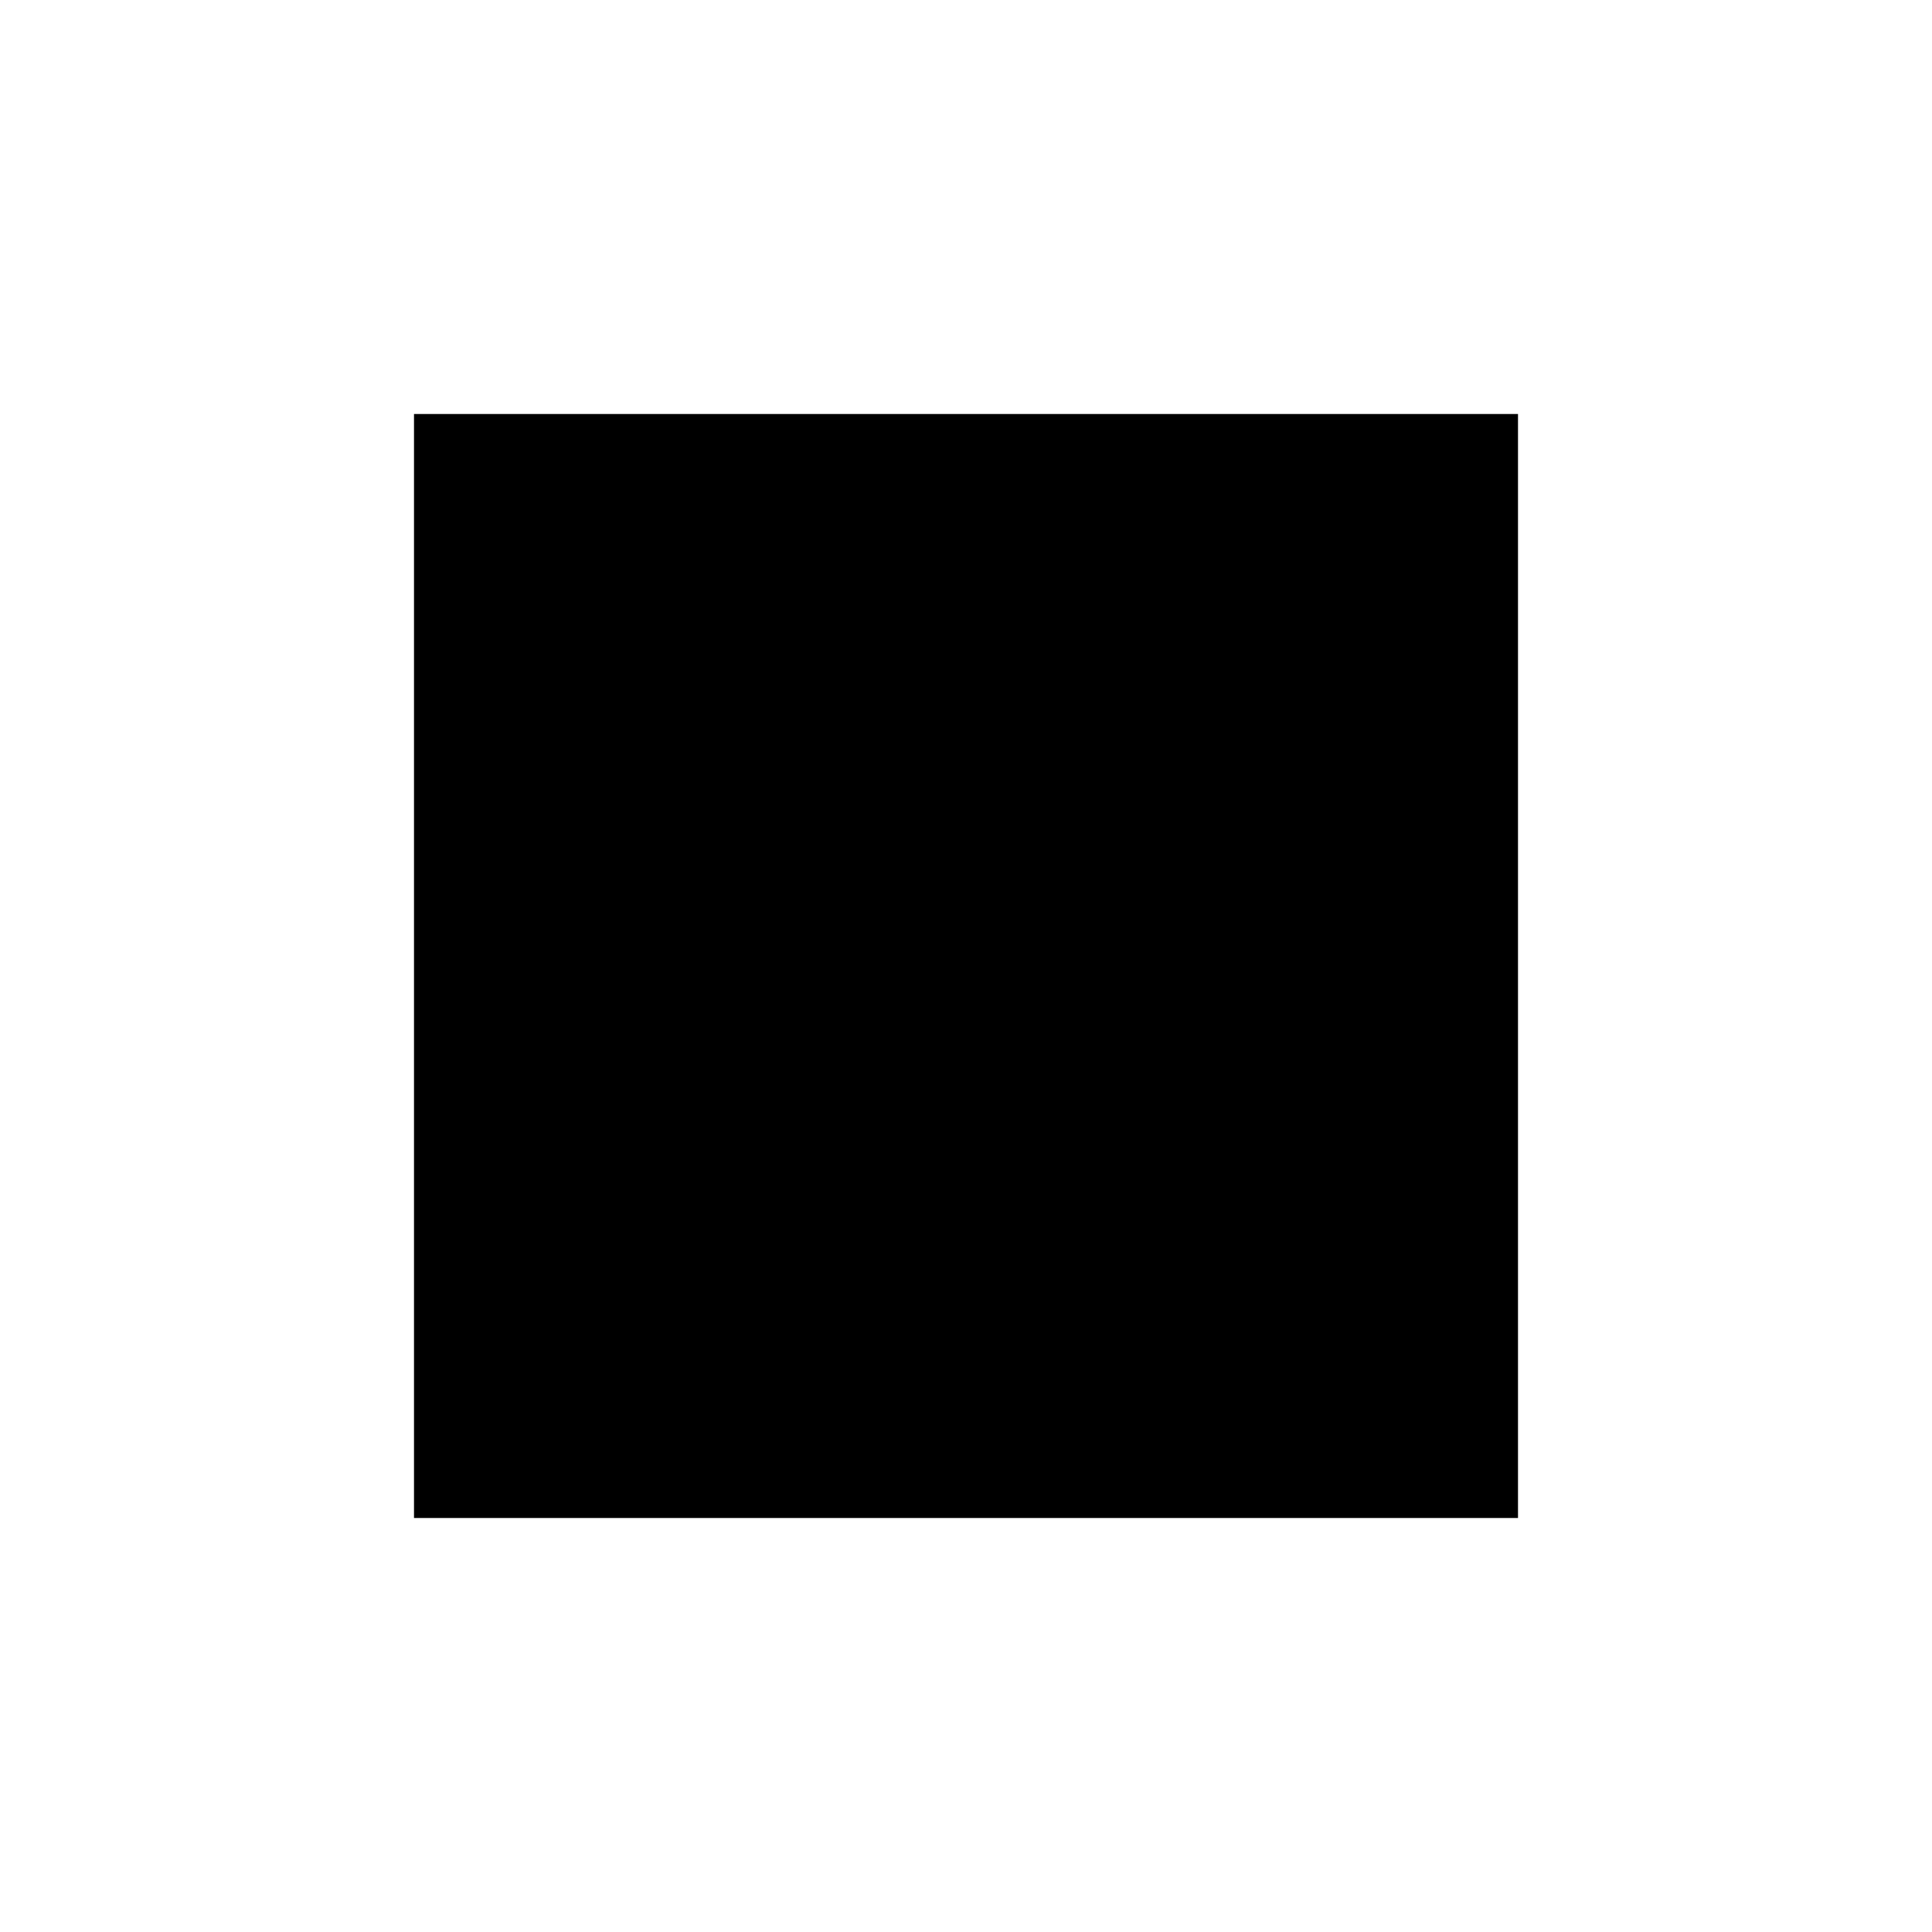
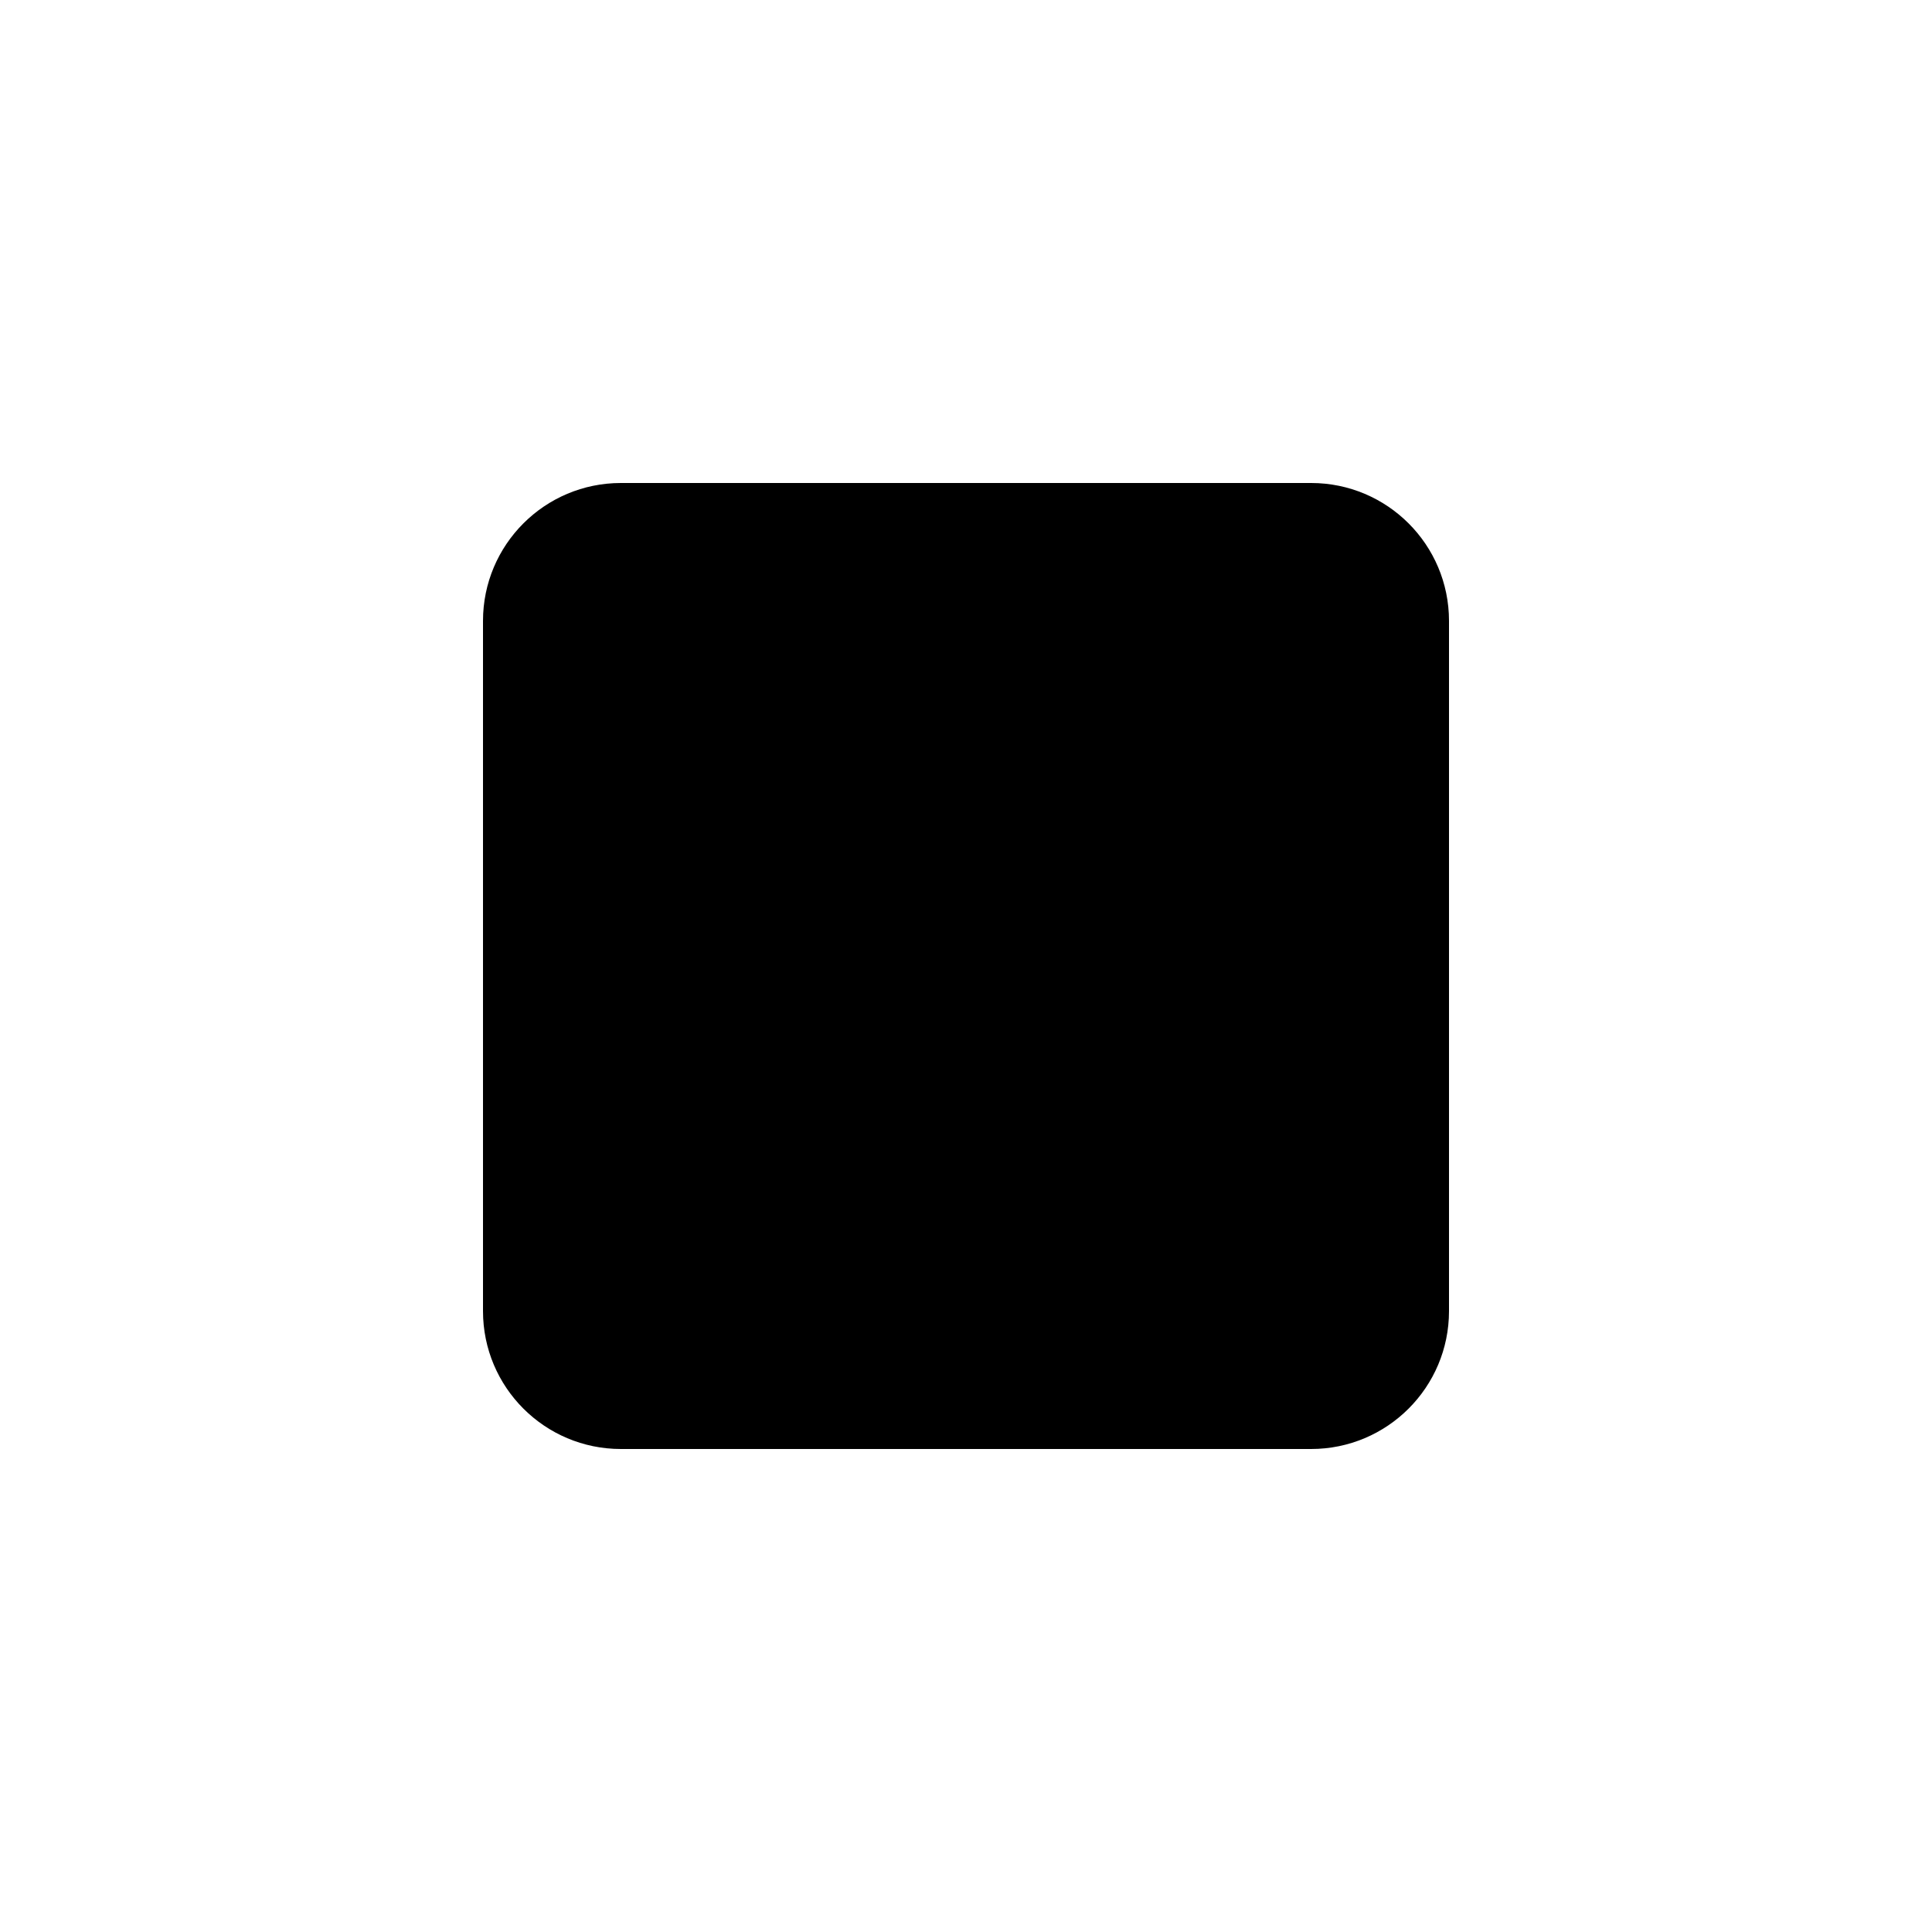
- <svg xmlns="http://www.w3.org/2000/svg" width="14" height="14" viewBox="0 0 14 14" version="1.1" id="svg4">
+ <svg xmlns="http://www.w3.org/2000/svg" width="16" height="16" viewBox="0 0 16 16" version="1.1" id="svg4">
  <defs id="defs8" />
-   <path d="m 3,3 v 8 h 8 V 3 Z" id="path2" style="stroke-width:2" />
+   <rect style="opacity:1;fill:#000000;fill-opacity:1;stroke:none;stroke-width:1.794" id="rect1061" width="8" height="8" x="4" y="4" rx="1.142" ry="1.142" />
</svg>
